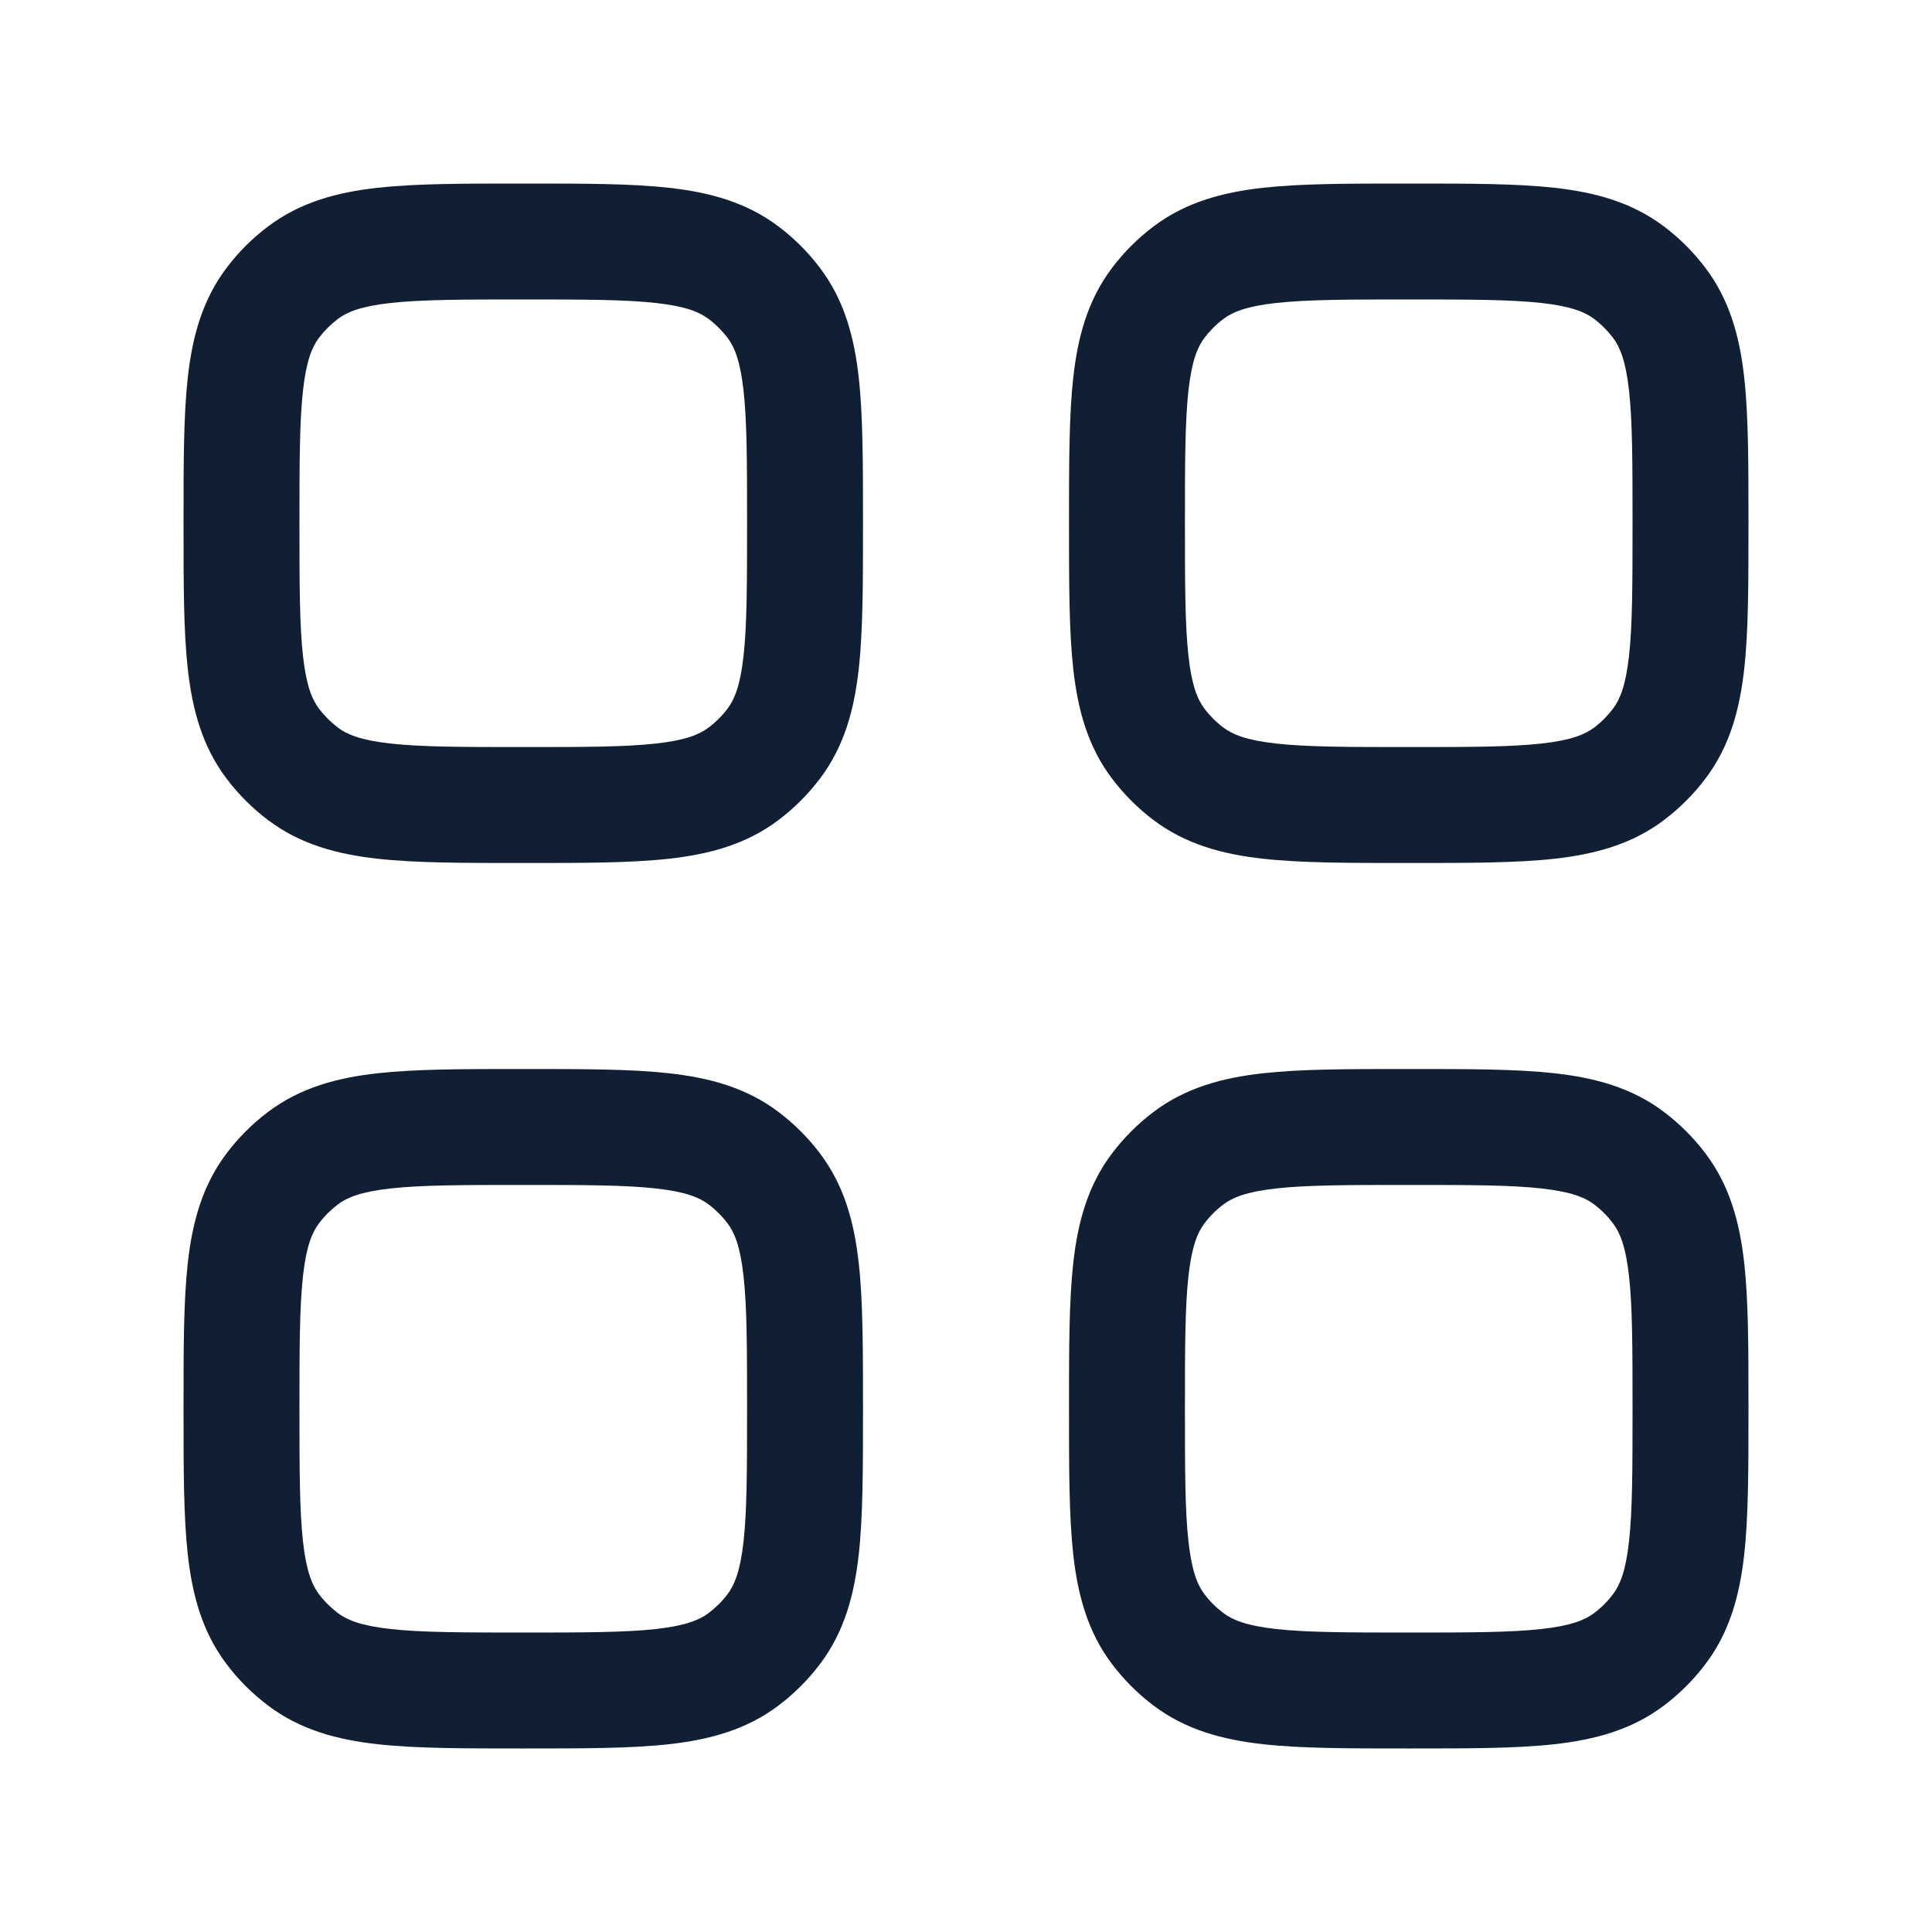
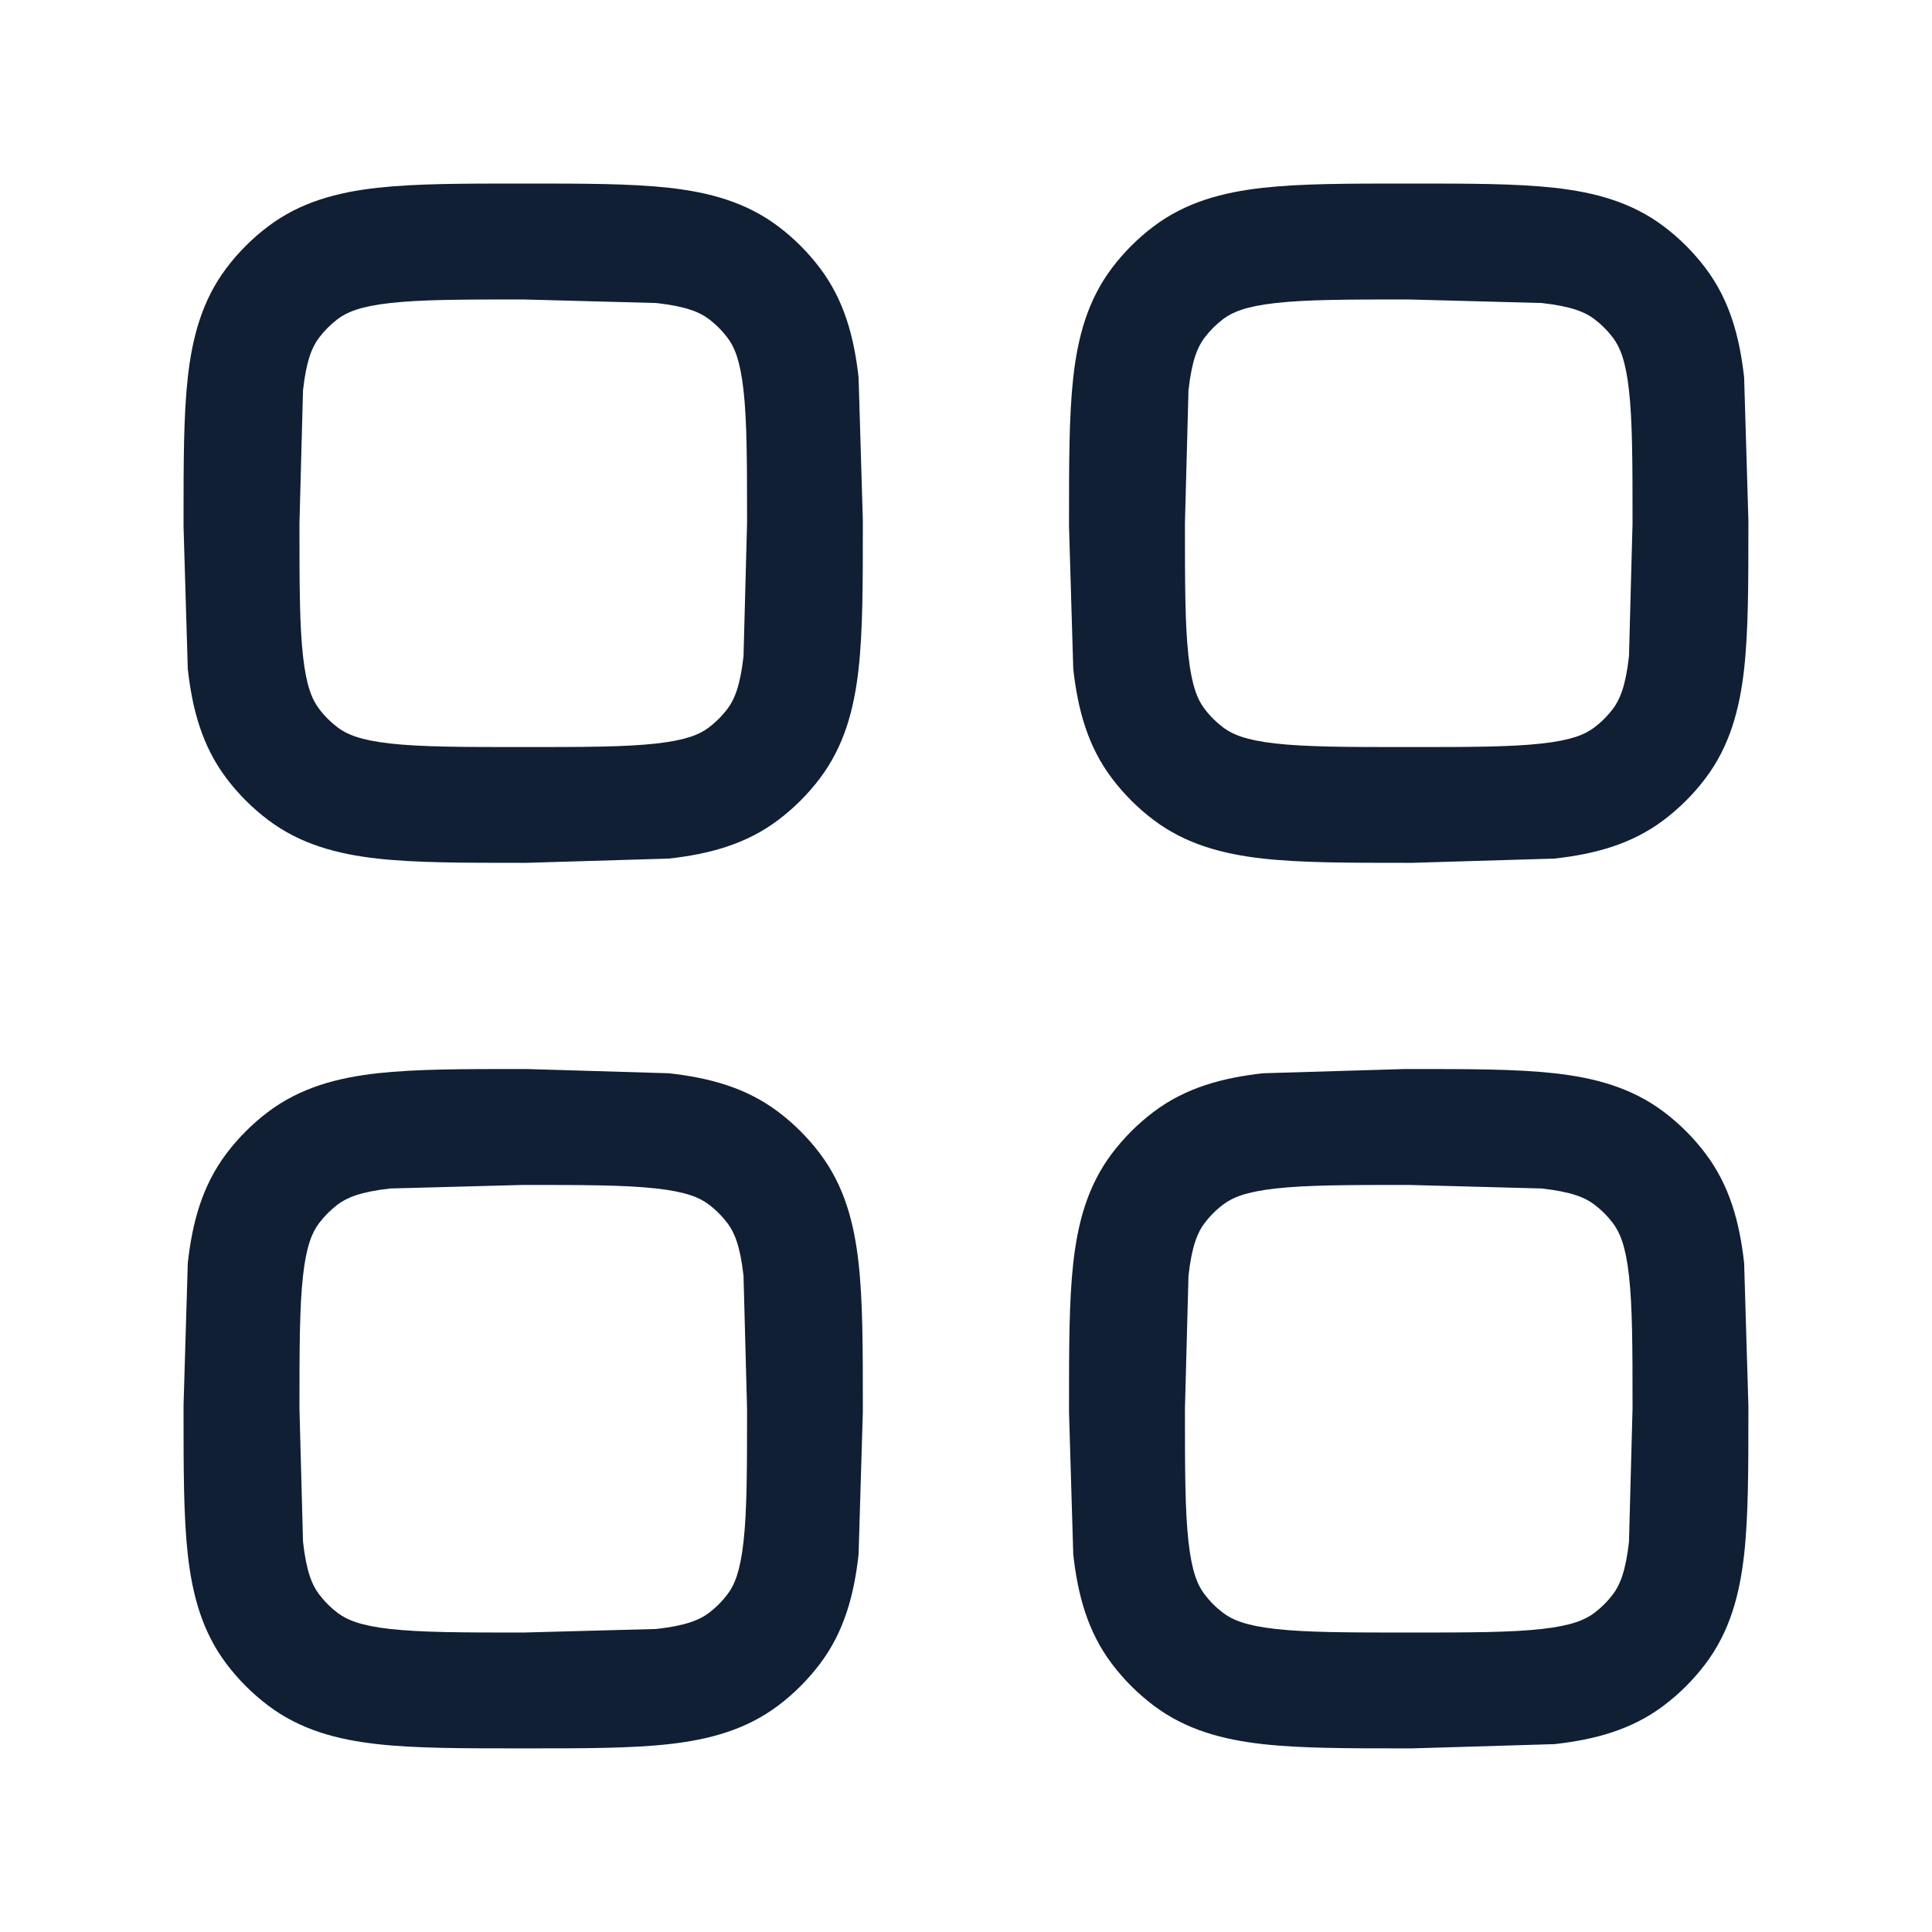
- <svg xmlns="http://www.w3.org/2000/svg" width="25" height="25" viewBox="0 0 25 25" fill="none">
-   <path fill-rule="evenodd" clip-rule="evenodd" d="M18.229 2.375H18.187H18.187C17.451 2.375 16.837 2.375 16.343 2.43C15.824 2.488 15.346 2.614 14.927 2.93C14.723 3.083 14.542 3.265 14.388 3.469C14.072 3.888 13.946 4.366 13.888 4.884C13.833 5.379 13.833 5.993 13.833 6.729L13.833 6.771L13.833 6.813C13.833 7.549 13.833 8.163 13.888 8.657C13.946 9.176 14.072 9.654 14.388 10.073C14.542 10.277 14.723 10.458 14.927 10.612C15.346 10.928 15.824 11.054 16.343 11.112C16.837 11.167 17.451 11.167 18.187 11.167H18.187H18.187H18.187H18.229H18.271H18.271H18.271H18.271C19.007 11.167 19.621 11.167 20.116 11.112C20.634 11.054 21.113 10.928 21.531 10.612C21.735 10.458 21.916 10.277 22.07 10.073C22.386 9.654 22.512 9.176 22.57 8.657C22.625 8.163 22.625 7.549 22.625 6.813V6.813V6.771V6.729V6.729C22.625 5.993 22.625 5.379 22.57 4.884C22.512 4.366 22.386 3.888 22.07 3.469C21.916 3.265 21.735 3.083 21.531 2.93C21.113 2.614 20.634 2.488 20.116 2.43C19.621 2.375 19.007 2.375 18.271 2.375H18.271H18.229ZM15.831 4.127C15.947 4.04 16.122 3.964 16.509 3.921C16.91 3.876 17.44 3.875 18.229 3.875C19.018 3.875 19.548 3.876 19.95 3.921C20.337 3.964 20.512 4.04 20.628 4.127C20.721 4.197 20.803 4.28 20.873 4.372C20.96 4.488 21.036 4.663 21.079 5.05C21.124 5.452 21.125 5.982 21.125 6.771C21.125 7.56 21.124 8.09 21.079 8.491C21.036 8.878 20.96 9.053 20.873 9.169C20.803 9.262 20.721 9.345 20.628 9.415C20.512 9.502 20.337 9.578 19.95 9.621C19.548 9.666 19.018 9.667 18.229 9.667C17.44 9.667 16.91 9.666 16.509 9.621C16.122 9.578 15.947 9.502 15.831 9.415C15.738 9.345 15.655 9.262 15.585 9.169C15.498 9.053 15.422 8.878 15.379 8.491C15.334 8.09 15.333 7.56 15.333 6.771C15.333 5.982 15.334 5.452 15.379 5.05C15.422 4.663 15.498 4.488 15.585 4.372C15.655 4.28 15.738 4.197 15.831 4.127ZM6.771 2.375L6.729 2.375H6.729C5.993 2.375 5.379 2.375 4.884 2.43C4.366 2.488 3.888 2.614 3.469 2.93C3.265 3.083 3.083 3.265 2.93 3.469C2.614 3.888 2.488 4.366 2.43 4.884C2.375 5.379 2.375 5.993 2.375 6.729L2.375 6.771L2.375 6.813C2.375 7.549 2.375 8.163 2.43 8.657C2.488 9.176 2.614 9.654 2.93 10.073C3.083 10.277 3.265 10.458 3.469 10.612C3.888 10.928 4.366 11.054 4.884 11.112C5.379 11.167 5.993 11.167 6.729 11.167H6.729H6.729H6.729H6.771H6.813H6.813H6.813H6.813C7.549 11.167 8.163 11.167 8.657 11.112C9.176 11.054 9.654 10.928 10.073 10.612C10.277 10.458 10.458 10.277 10.612 10.073C10.928 9.654 11.054 9.176 11.112 8.657C11.167 8.163 11.167 7.549 11.167 6.813V6.813V6.813V6.813V6.771V6.729V6.729V6.729V6.728C11.167 5.993 11.167 5.379 11.112 4.884C11.054 4.366 10.928 3.888 10.612 3.469C10.458 3.265 10.277 3.083 10.073 2.93C9.654 2.614 9.176 2.488 8.657 2.43C8.163 2.375 7.549 2.375 6.813 2.375H6.813L6.771 2.375ZM4.372 4.127C4.488 4.04 4.663 3.964 5.05 3.921C5.452 3.876 5.982 3.875 6.771 3.875C7.56 3.875 8.09 3.876 8.491 3.921C8.878 3.964 9.053 4.04 9.169 4.127C9.262 4.197 9.345 4.28 9.415 4.372C9.502 4.488 9.578 4.663 9.621 5.05C9.666 5.452 9.667 5.982 9.667 6.771C9.667 7.56 9.666 8.09 9.621 8.491C9.578 8.878 9.502 9.053 9.415 9.169C9.345 9.262 9.262 9.345 9.169 9.415C9.053 9.502 8.878 9.578 8.491 9.621C8.09 9.666 7.56 9.667 6.771 9.667C5.982 9.667 5.452 9.666 5.05 9.621C4.663 9.578 4.488 9.502 4.372 9.415C4.28 9.345 4.197 9.262 4.127 9.169C4.04 9.053 3.964 8.878 3.921 8.491C3.876 8.09 3.875 7.56 3.875 6.771C3.875 5.982 3.876 5.452 3.921 5.05C3.964 4.663 4.04 4.488 4.127 4.372C4.197 4.28 4.28 4.197 4.372 4.127ZM6.729 13.833L6.771 13.833L6.813 13.833C7.549 13.833 8.163 13.833 8.657 13.888C9.176 13.946 9.654 14.072 10.073 14.388C10.277 14.542 10.458 14.723 10.612 14.927C10.928 15.346 11.054 15.824 11.112 16.343C11.167 16.837 11.167 17.451 11.167 18.187V18.187V18.187V18.229V18.271V18.271V18.271C11.167 19.007 11.167 19.621 11.112 20.116C11.054 20.634 10.928 21.113 10.612 21.531C10.458 21.735 10.277 21.916 10.073 22.07C9.654 22.386 9.176 22.512 8.657 22.57C8.163 22.625 7.549 22.625 6.813 22.625H6.813H6.771H6.729H6.729C5.993 22.625 5.379 22.625 4.884 22.57C4.366 22.512 3.888 22.386 3.469 22.07C3.265 21.916 3.083 21.735 2.93 21.531C2.614 21.113 2.488 20.634 2.43 20.116C2.375 19.621 2.375 19.007 2.375 18.271V18.271L2.375 18.229L2.375 18.187V18.187C2.375 17.451 2.375 16.837 2.43 16.343C2.488 15.824 2.614 15.346 2.93 14.927C3.083 14.723 3.265 14.542 3.469 14.388C3.888 14.072 4.366 13.946 4.884 13.888C5.379 13.833 5.993 13.833 6.729 13.833ZM5.05 15.379C4.663 15.422 4.488 15.498 4.372 15.585C4.28 15.655 4.197 15.738 4.127 15.831C4.04 15.947 3.964 16.122 3.921 16.509C3.876 16.91 3.875 17.44 3.875 18.229C3.875 19.018 3.876 19.548 3.921 19.95C3.964 20.337 4.04 20.512 4.127 20.628C4.197 20.721 4.28 20.803 4.372 20.873C4.488 20.96 4.663 21.036 5.05 21.079C5.452 21.124 5.982 21.125 6.771 21.125C7.56 21.125 8.09 21.124 8.491 21.079C8.878 21.036 9.053 20.96 9.169 20.873C9.262 20.803 9.345 20.721 9.415 20.628C9.502 20.512 9.578 20.337 9.621 19.95C9.666 19.548 9.667 19.018 9.667 18.229C9.667 17.44 9.666 16.91 9.621 16.509C9.578 16.122 9.502 15.947 9.415 15.831C9.345 15.738 9.262 15.655 9.169 15.585C9.053 15.498 8.878 15.422 8.491 15.379C8.09 15.334 7.56 15.333 6.771 15.333C5.982 15.333 5.452 15.334 5.05 15.379ZM18.229 13.833L18.187 13.833C17.451 13.833 16.837 13.833 16.343 13.888C15.824 13.946 15.346 14.072 14.927 14.388C14.723 14.542 14.542 14.723 14.388 14.927C14.072 15.346 13.946 15.824 13.888 16.343C13.833 16.837 13.833 17.451 13.833 18.187L13.833 18.229L13.833 18.271C13.833 19.007 13.833 19.621 13.888 20.116C13.946 20.634 14.072 21.113 14.388 21.531C14.542 21.735 14.723 21.916 14.927 22.07C15.346 22.386 15.824 22.512 16.343 22.57C16.837 22.625 17.451 22.625 18.187 22.625H18.187H18.229H18.271H18.271C19.007 22.625 19.621 22.625 20.116 22.57C20.634 22.512 21.113 22.386 21.531 22.07C21.735 21.916 21.916 21.735 22.07 21.531C22.386 21.113 22.512 20.634 22.57 20.116C22.625 19.621 22.625 19.007 22.625 18.271V18.229V18.187C22.625 17.451 22.625 16.837 22.57 16.343C22.512 15.824 22.386 15.346 22.07 14.927C21.916 14.723 21.735 14.542 21.531 14.388C21.113 14.072 20.634 13.946 20.116 13.888C19.621 13.833 19.007 13.833 18.271 13.833L18.229 13.833ZM15.831 15.585C15.947 15.498 16.122 15.422 16.509 15.379C16.91 15.334 17.44 15.333 18.229 15.333C19.018 15.333 19.548 15.334 19.95 15.379C20.337 15.422 20.512 15.498 20.628 15.585C20.721 15.655 20.803 15.738 20.873 15.831C20.96 15.947 21.036 16.122 21.079 16.509C21.124 16.91 21.125 17.44 21.125 18.229C21.125 19.018 21.124 19.548 21.079 19.95C21.036 20.337 20.96 20.512 20.873 20.628C20.803 20.721 20.721 20.803 20.628 20.873C20.512 20.96 20.337 21.036 19.95 21.079C19.548 21.124 19.018 21.125 18.229 21.125C17.44 21.125 16.91 21.124 16.509 21.079C16.122 21.036 15.947 20.96 15.831 20.873C15.738 20.803 15.655 20.721 15.585 20.628C15.498 20.512 15.422 20.337 15.379 19.95C15.334 19.548 15.333 19.018 15.333 18.229C15.333 17.44 15.334 16.91 15.379 16.509C15.422 16.122 15.498 15.947 15.585 15.831C15.655 15.738 15.738 15.655 15.831 15.585Z" fill="#101F33" />
+ <svg xmlns="http://www.w3.org/2000/svg" width="25" height="25" fill="none">
+   <path fill-rule="evenodd" d="M18.229 2.375h-.042 0c-.736 0-1.35 0-1.844.055-.519.058-.997.184-1.416.5a2.75 2.75 0 0 0-.539.539c-.316.419-.442.897-.5 1.415-.055.494-.055 1.108-.055 1.844v.042.042l.055 1.844c.058.519.184.997.5 1.415.154.204.335.385.539.539.419.316.897.442 1.416.5.494.055 1.108.055 1.844.055h0 0 0 .042.042 0 0 0l1.844-.055c.519-.058.997-.184 1.415-.5a2.75 2.75 0 0 0 .539-.539c.316-.419.442-.897.5-1.415.055-.494.055-1.108.055-1.844h0v-.042-.042h0l-.055-1.844c-.058-.519-.184-.997-.5-1.415a2.75 2.75 0 0 0-.539-.539c-.419-.316-.897-.442-1.415-.5-.494-.055-1.108-.055-1.844-.055h0-.042zm-2.399 1.752c.116-.087.291-.163.678-.206.402-.045.931-.046 1.721-.046l1.721.046c.387.043.562.119.678.206a1.25 1.25 0 0 1 .245.245c.087.116.163.291.206.678.045.402.046.931.046 1.721l-.046 1.721c-.043.387-.119.562-.206.678a1.25 1.25 0 0 1-.245.245c-.116.088-.291.163-.678.206-.402.045-.931.046-1.721.046s-1.319-.001-1.721-.046c-.387-.043-.562-.119-.678-.206a1.25 1.25 0 0 1-.245-.245c-.088-.116-.163-.291-.206-.678-.045-.402-.046-.931-.046-1.721l.046-1.721c.043-.387.119-.562.206-.678a1.25 1.25 0 0 1 .245-.245zm-9.06-1.752h-.042 0c-.736 0-1.35 0-1.844.055-.519.058-.997.184-1.415.5a2.75 2.75 0 0 0-.539.539c-.316.419-.442.897-.5 1.415-.055.494-.055 1.108-.055 1.844v.042.042l.055 1.844c.058.519.184.997.5 1.415a2.75 2.75 0 0 0 .539.539c.419.316.897.442 1.415.5.494.055 1.108.055 1.844.055h0 0 0 .042.042 0 0 0l1.844-.055c.519-.058.997-.184 1.415-.5.204-.154.385-.335.539-.539.316-.419.442-.897.5-1.415.055-.494.055-1.108.055-1.844h0 0 0v-.042-.042h0 0 0l-.055-1.844c-.058-.519-.184-.997-.5-1.415a2.75 2.75 0 0 0-.539-.539c-.419-.316-.897-.442-1.415-.5-.494-.055-1.108-.055-1.844-.055h0-.042zM4.372 4.127c.116-.087.291-.163.678-.206.402-.045.931-.046 1.721-.046l1.721.046c.387.043.562.119.678.206a1.25 1.25 0 0 1 .245.245c.088.116.163.291.206.678.045.402.046.931.046 1.721l-.046 1.721c-.043.387-.119.562-.206.678a1.25 1.25 0 0 1-.245.245c-.116.088-.291.163-.678.206-.402.045-.931.046-1.721.046s-1.319-.001-1.721-.046c-.387-.043-.562-.119-.678-.206a1.25 1.25 0 0 1-.245-.245c-.087-.116-.163-.291-.206-.678-.045-.402-.046-.931-.046-1.721l.046-1.721c.043-.387.119-.562.206-.678a1.25 1.25 0 0 1 .245-.245zm2.356 9.706h.042.042l1.844.055c.519.058.997.184 1.415.5.204.154.385.335.539.539.316.419.442.897.5 1.416.055.494.055 1.108.055 1.844h0 0v.042.042h0 0l-.055 1.844c-.058.519-.184.997-.5 1.415a2.75 2.75 0 0 1-.539.539c-.419.316-.897.442-1.415.5-.494.055-1.108.055-1.844.055h0-.042-.042 0c-.736 0-1.35 0-1.844-.055-.519-.058-.997-.184-1.415-.5a2.75 2.75 0 0 1-.539-.539c-.316-.419-.442-.897-.5-1.415-.055-.494-.055-1.108-.055-1.844h0v-.042-.042h0l.055-1.844c.058-.519.184-.997.5-1.416a2.75 2.75 0 0 1 .539-.539c.419-.316.897-.442 1.415-.5.494-.055 1.108-.055 1.844-.055zM5.05 15.379c-.387.043-.562.119-.678.206a1.25 1.25 0 0 0-.245.245c-.087.116-.163.291-.206.678-.045.402-.046.931-.046 1.721l.046 1.721c.043.387.119.562.206.678a1.25 1.25 0 0 0 .245.245c.116.087.291.163.678.206.402.045.931.046 1.721.046l1.721-.046c.387-.043.562-.119.678-.206a1.25 1.25 0 0 0 .245-.245c.088-.116.163-.291.206-.678.045-.402.046-.931.046-1.721l-.046-1.721c-.043-.387-.119-.562-.206-.678a1.25 1.25 0 0 0-.245-.245c-.116-.088-.291-.163-.678-.206-.402-.045-.931-.046-1.721-.046l-1.721.046zm13.179-1.546h-.042l-1.844.055c-.519.058-.997.184-1.416.5-.204.154-.385.335-.539.539-.316.419-.442.897-.5 1.416-.055.494-.055 1.108-.055 1.844v.042.042l.055 1.844c.058.519.184.997.5 1.415a2.75 2.75 0 0 0 .539.539c.419.316.897.442 1.416.5.494.055 1.108.055 1.844.055h0 .042.042 0l1.844-.055c.519-.058.997-.184 1.415-.5a2.75 2.75 0 0 0 .539-.539c.316-.419.442-.897.5-1.415.055-.494.055-1.108.055-1.844v-.042-.042l-.055-1.844c-.058-.519-.184-.997-.5-1.416a2.75 2.75 0 0 0-.539-.539c-.419-.316-.897-.442-1.415-.5-.494-.055-1.108-.055-1.844-.055h-.042zm-2.399 1.752c.116-.088.291-.163.678-.206.402-.045.931-.046 1.721-.046l1.721.046c.387.043.562.119.678.206a1.25 1.25 0 0 1 .245.245c.087.116.163.291.206.678.045.402.046.931.046 1.721l-.046 1.721c-.043.387-.119.562-.206.678a1.25 1.25 0 0 1-.245.245c-.116.087-.291.163-.678.206-.402.045-.931.046-1.721.046s-1.319-.001-1.721-.046c-.387-.043-.562-.119-.678-.206a1.25 1.25 0 0 1-.245-.245c-.088-.116-.163-.291-.206-.678-.045-.402-.046-.931-.046-1.721l.046-1.721c.043-.387.119-.562.206-.678.07-.093.152-.175.245-.245z" fill="#101f33" />
</svg>
